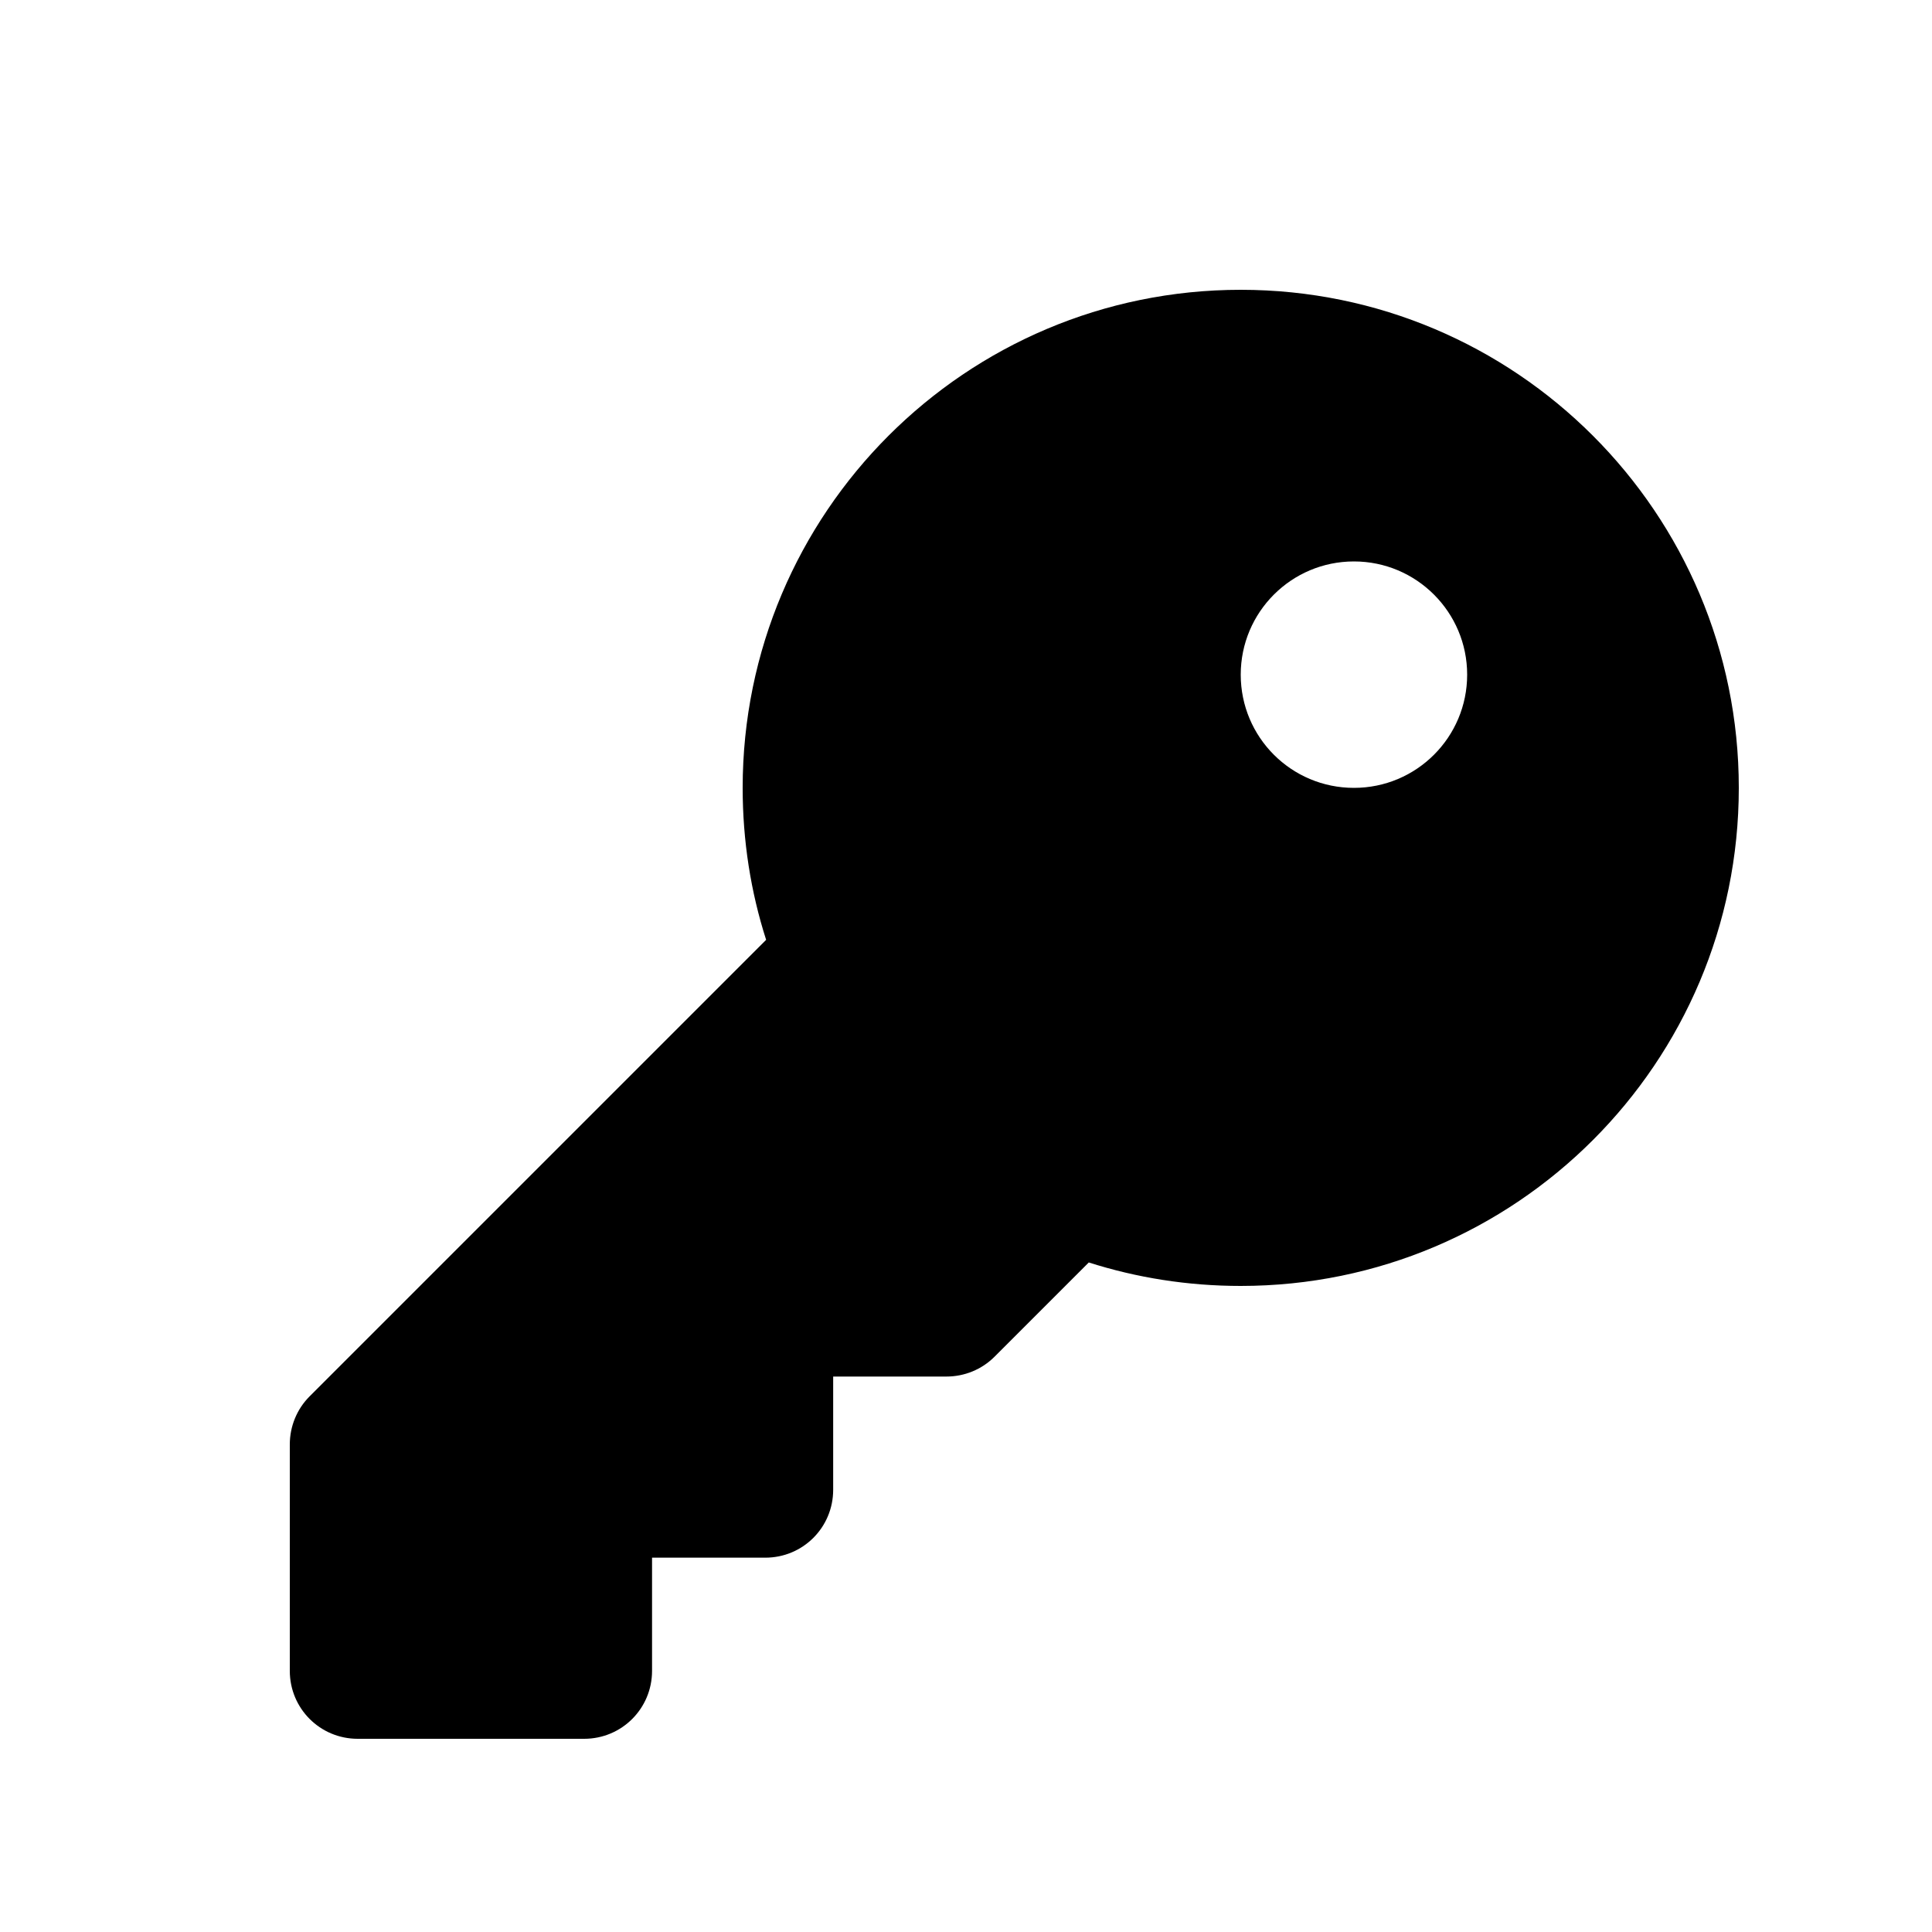
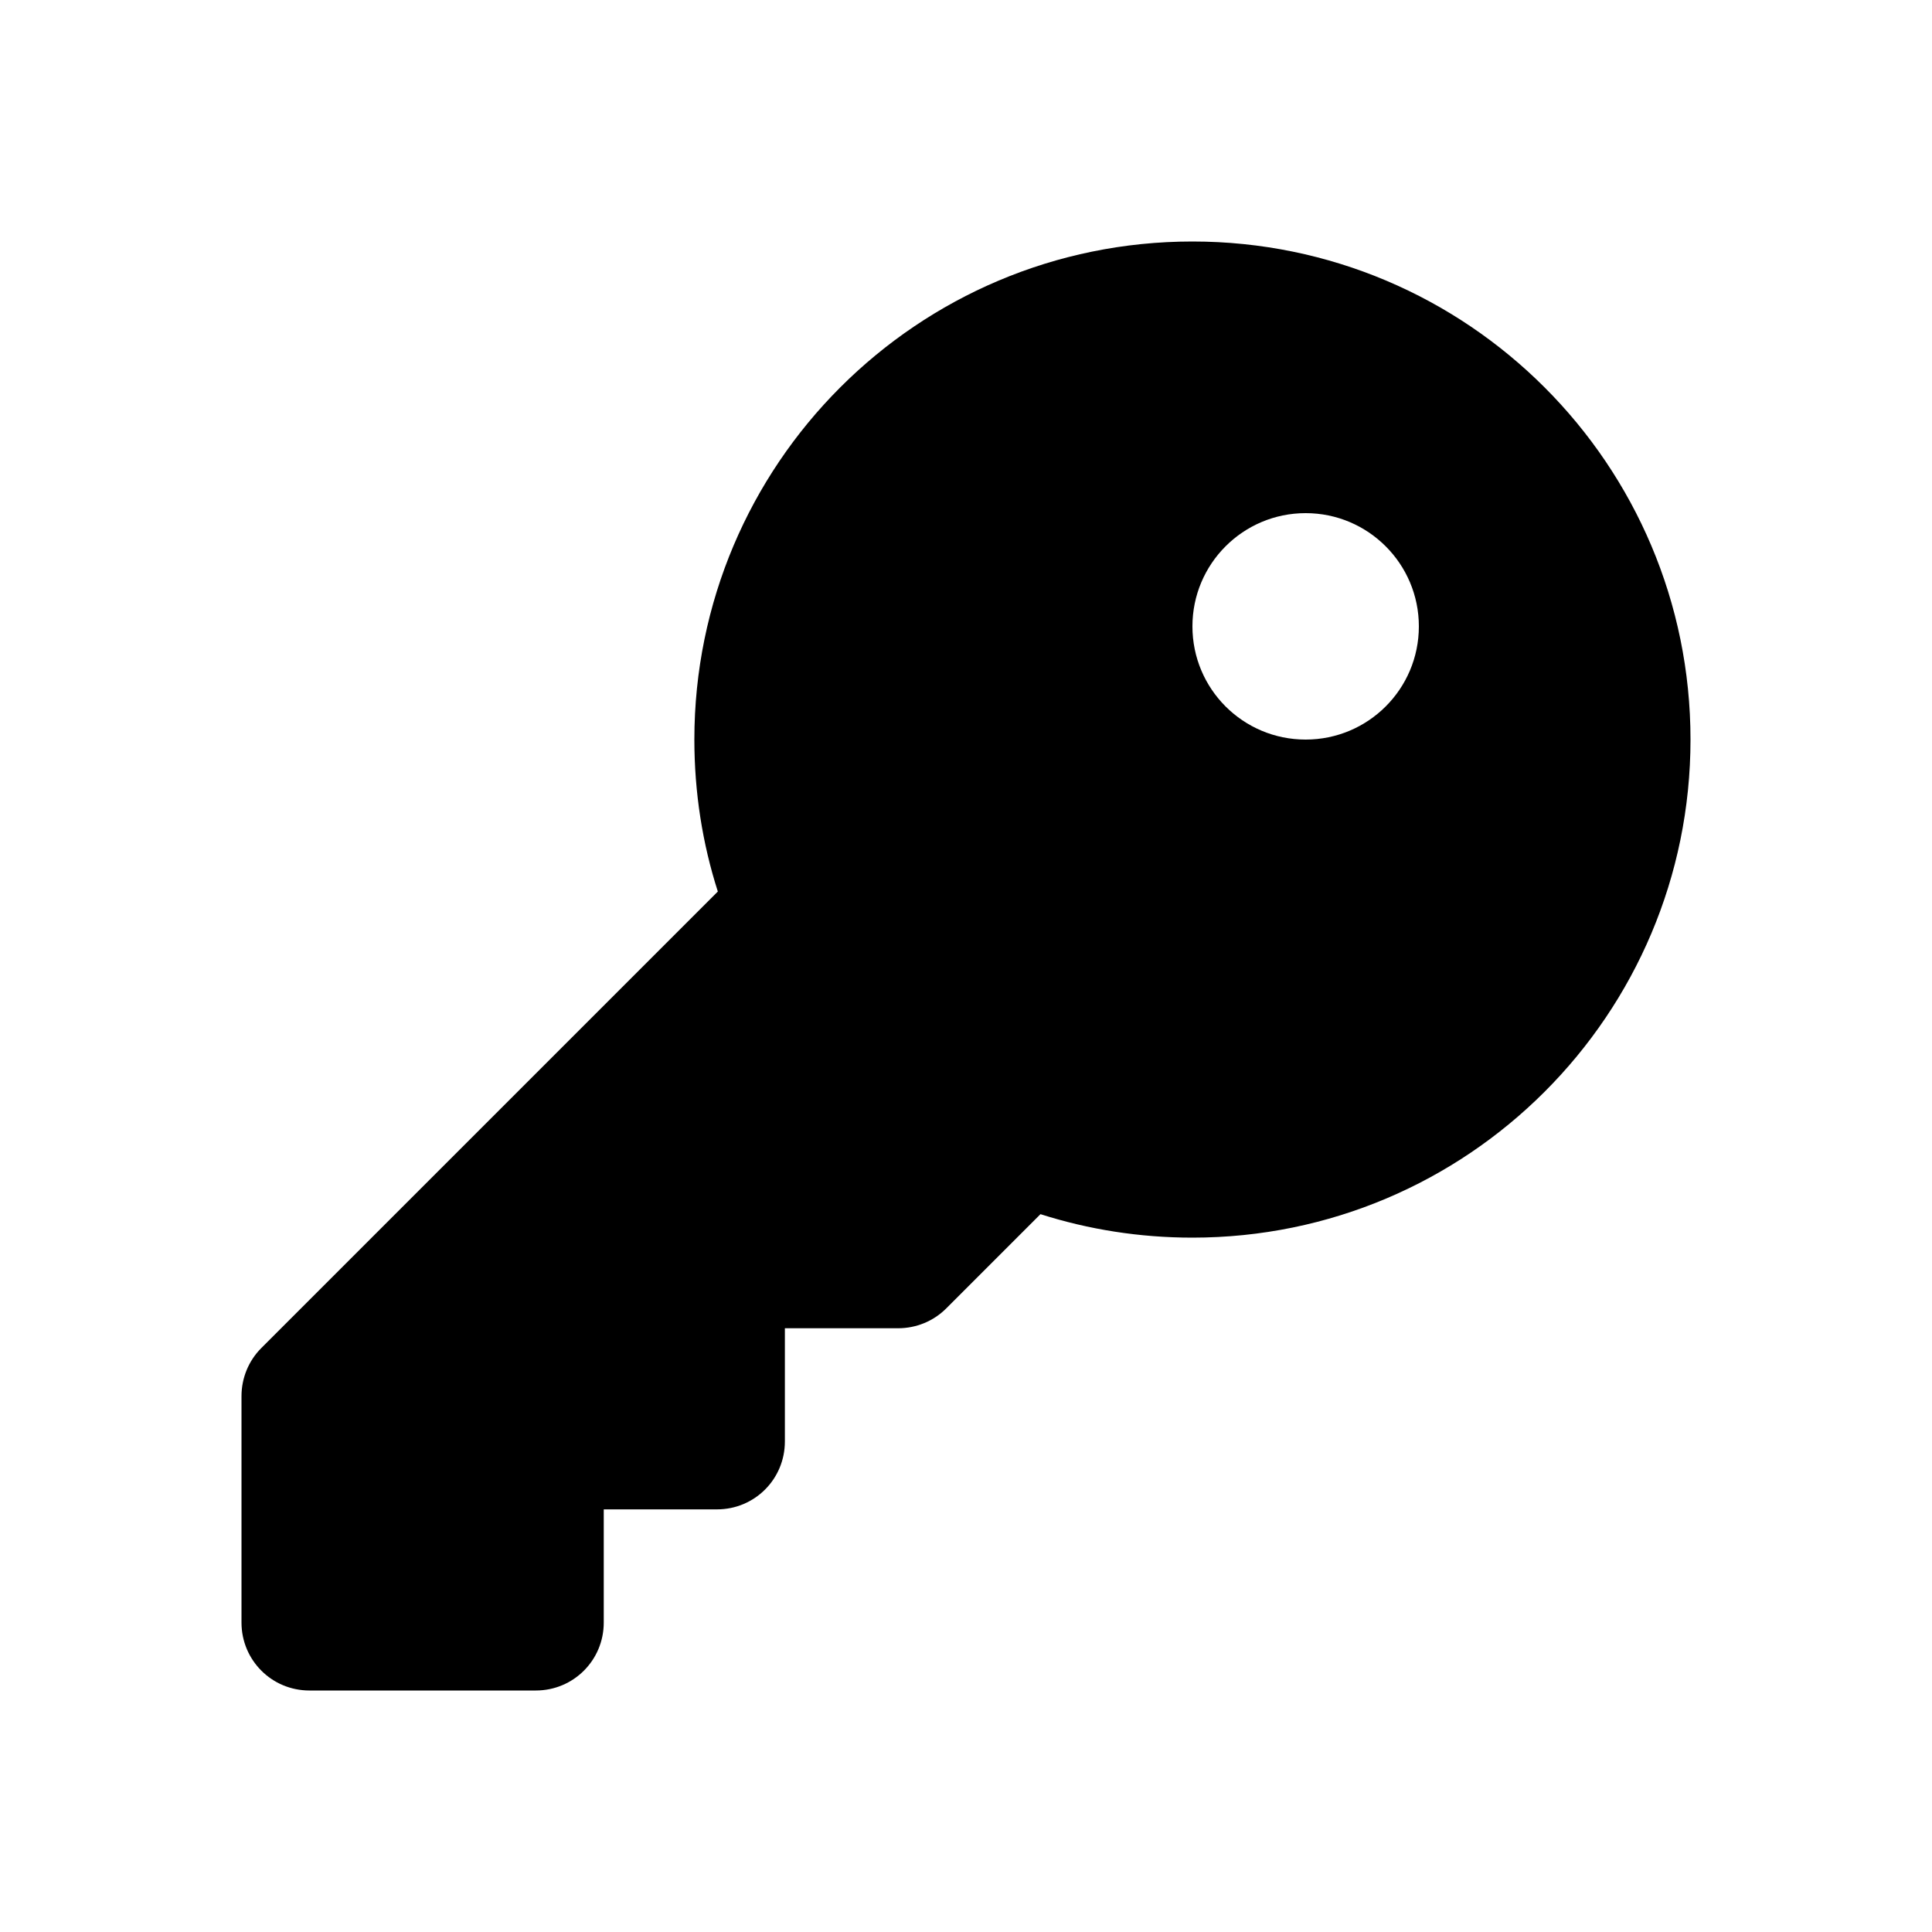
<svg xmlns="http://www.w3.org/2000/svg" viewBox="0 0 20 20">
-   <path d="M12.844 13.312C15.691 13.312 18 11.004 18 8.156C18 5.309 15.691 3 12.844 3C9.996 3 7.688 5.309 7.688 8.156C7.688 8.704 7.772 9.234 7.931 9.729L3.205 14.455C3.073 14.587 3 14.766 3 14.953V17.297C3 17.686 3.313 18 3.703 18H6.047C6.437 18 6.75 17.686 6.75 17.297V16.125H7.922C8.312 16.125 8.625 15.812 8.625 15.422V14.25H9.797C9.984 14.25 10.163 14.177 10.295 14.045L11.271 13.069C11.766 13.227 12.296 13.312 12.844 13.312ZM14.016 8.156C13.368 8.156 12.844 7.632 12.844 6.984C12.844 6.337 13.368 5.812 14.016 5.812C14.663 5.812 15.188 6.337 15.188 6.984C15.188 7.632 14.663 8.156 14.016 8.156Z" />
+   <path d="M12.344 12.812C15.191 12.812 17.5 10.504 17.5 7.656C17.5 4.809 15.191 2.5 12.344 2.5C9.496 2.5 7.188 4.809 7.188 7.656C7.188 8.204 7.272 8.734 7.431 9.229L2.705 13.955C2.573 14.087 2.5 14.266 2.5 14.453V16.797C2.5 17.186 2.813 17.5 3.203 17.5H5.547C5.937 17.5 6.25 17.186 6.25 16.797V15.625H7.422C7.812 15.625 8.125 15.312 8.125 14.922V13.75H9.297C9.484 13.75 9.663 13.677 9.795 13.545L10.771 12.569C11.266 12.727 11.796 12.812 12.344 12.812ZM13.516 7.656C12.868 7.656 12.344 7.132 12.344 6.484C12.344 5.837 12.868 5.312 13.516 5.312C14.163 5.312 14.688 5.837 14.688 6.484C14.688 7.132 14.163 7.656 13.516 7.656Z" />
</svg>
